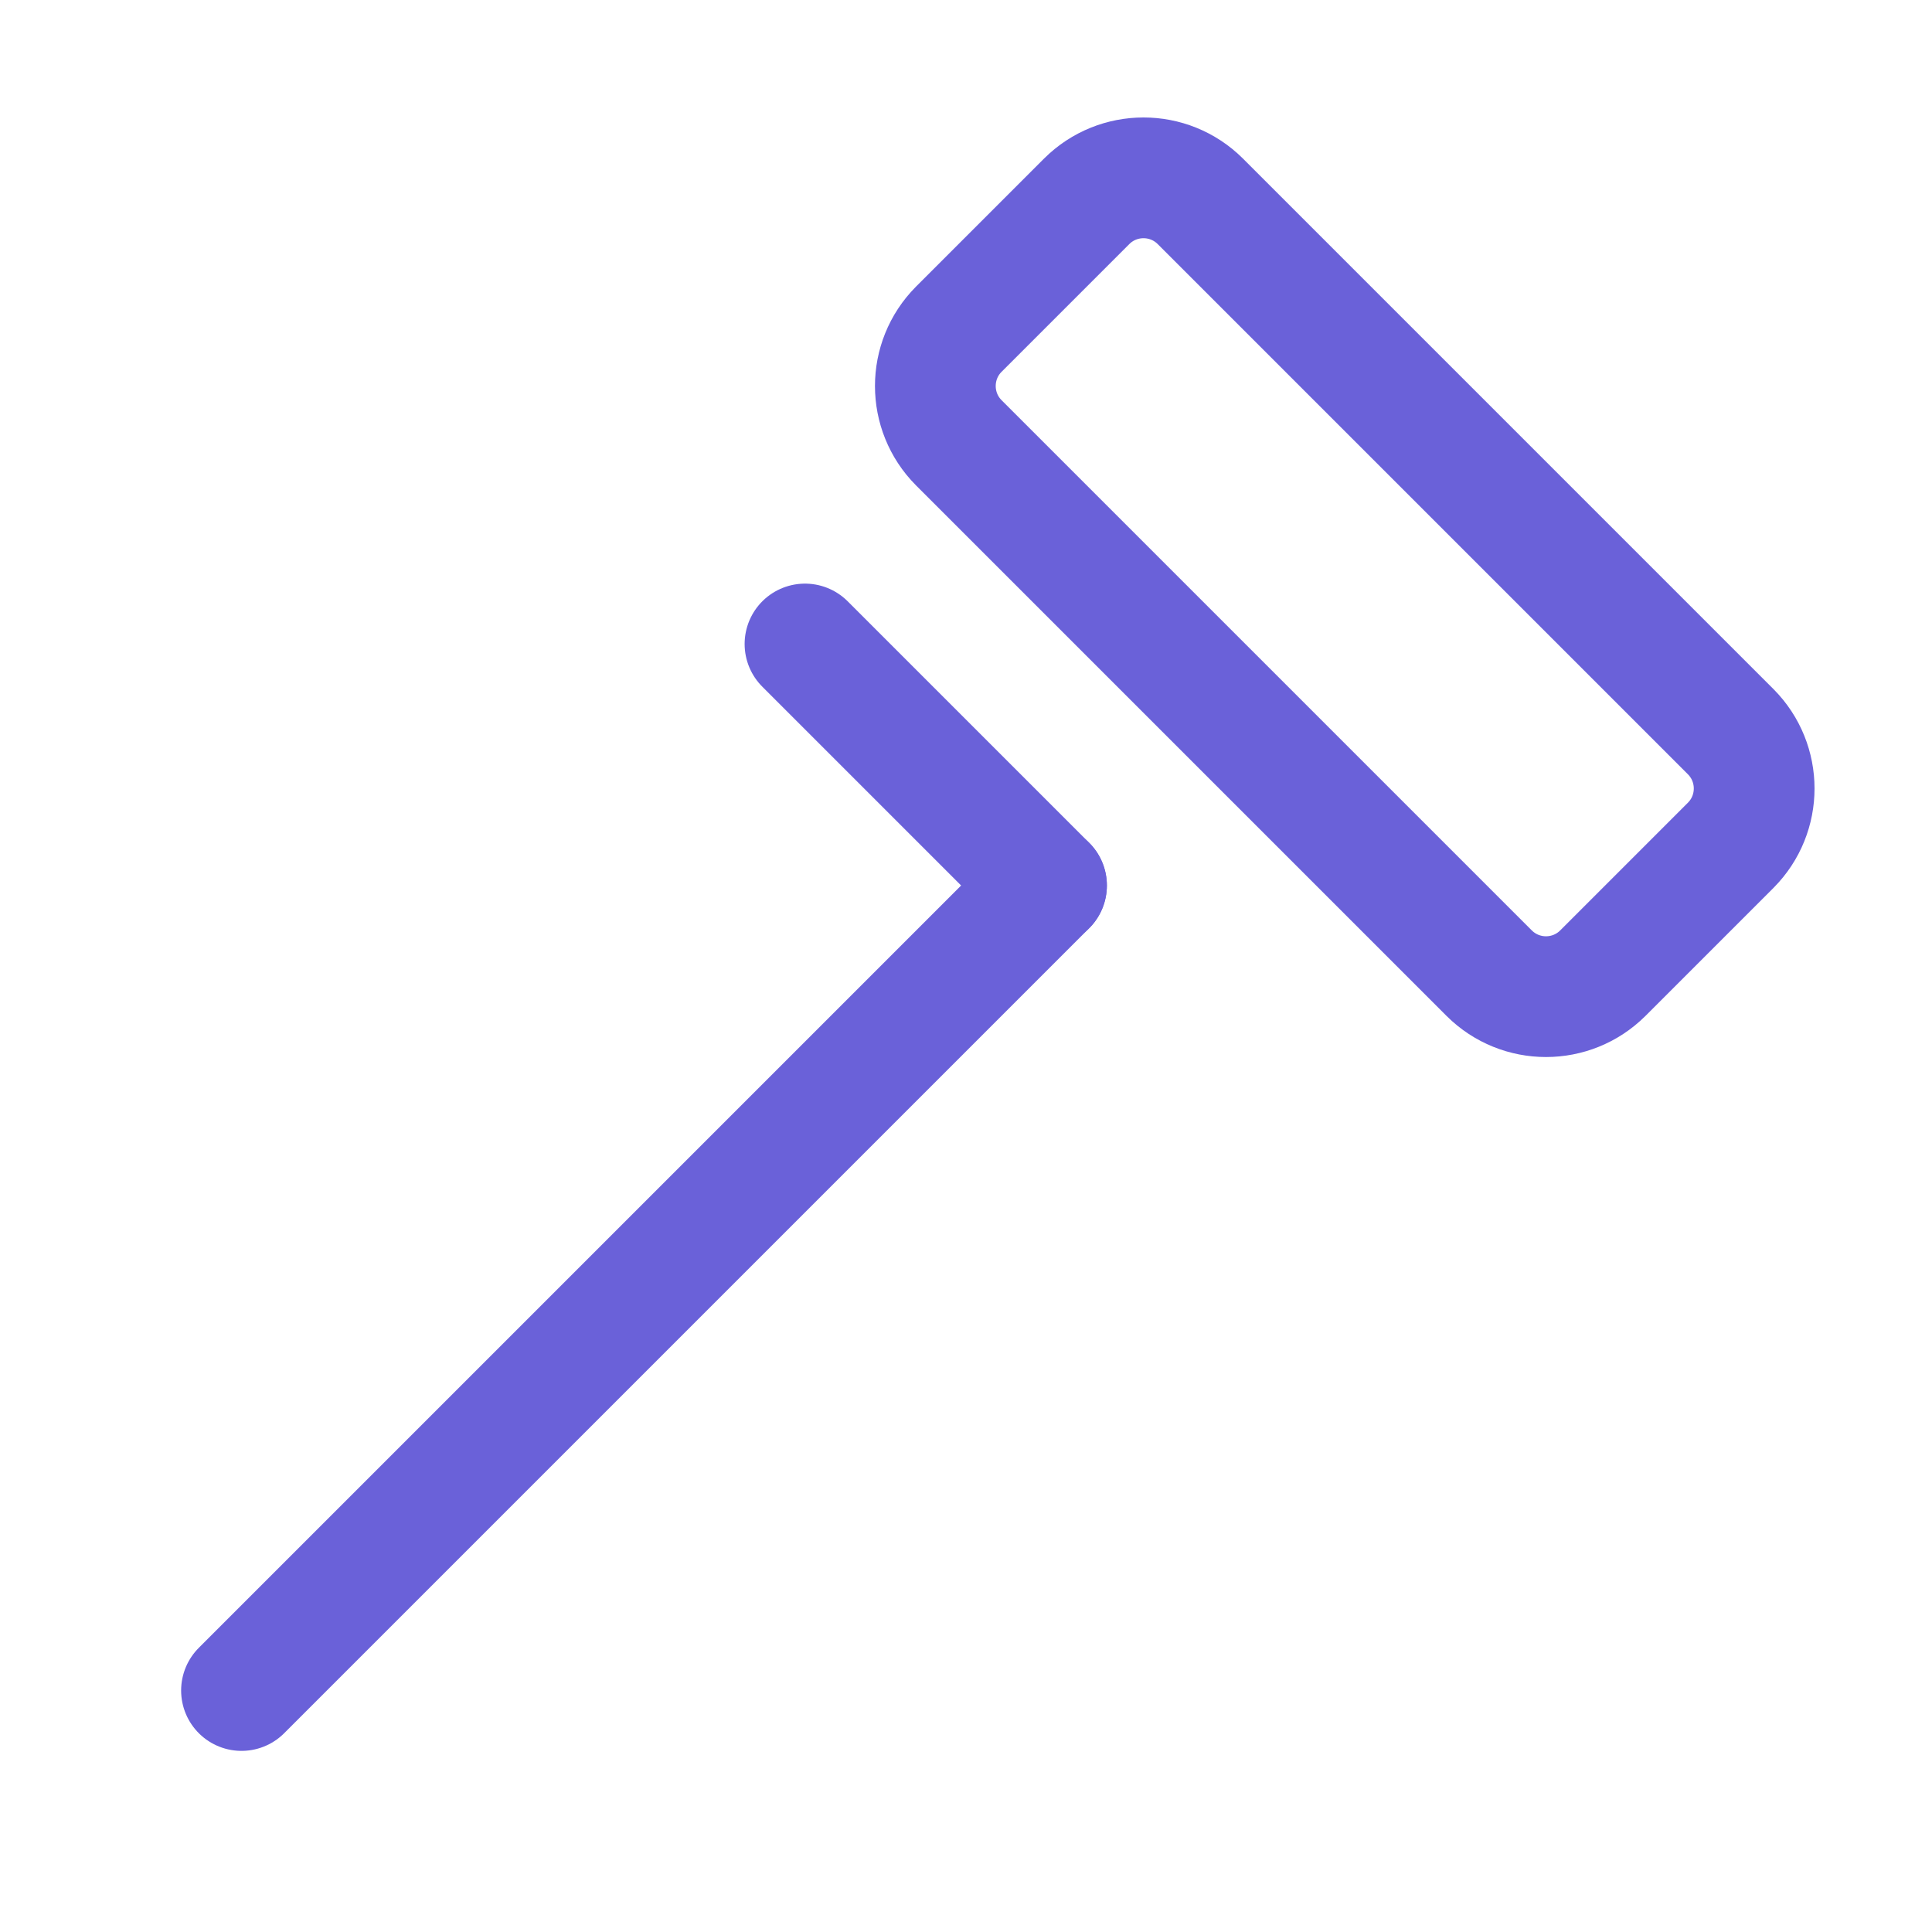
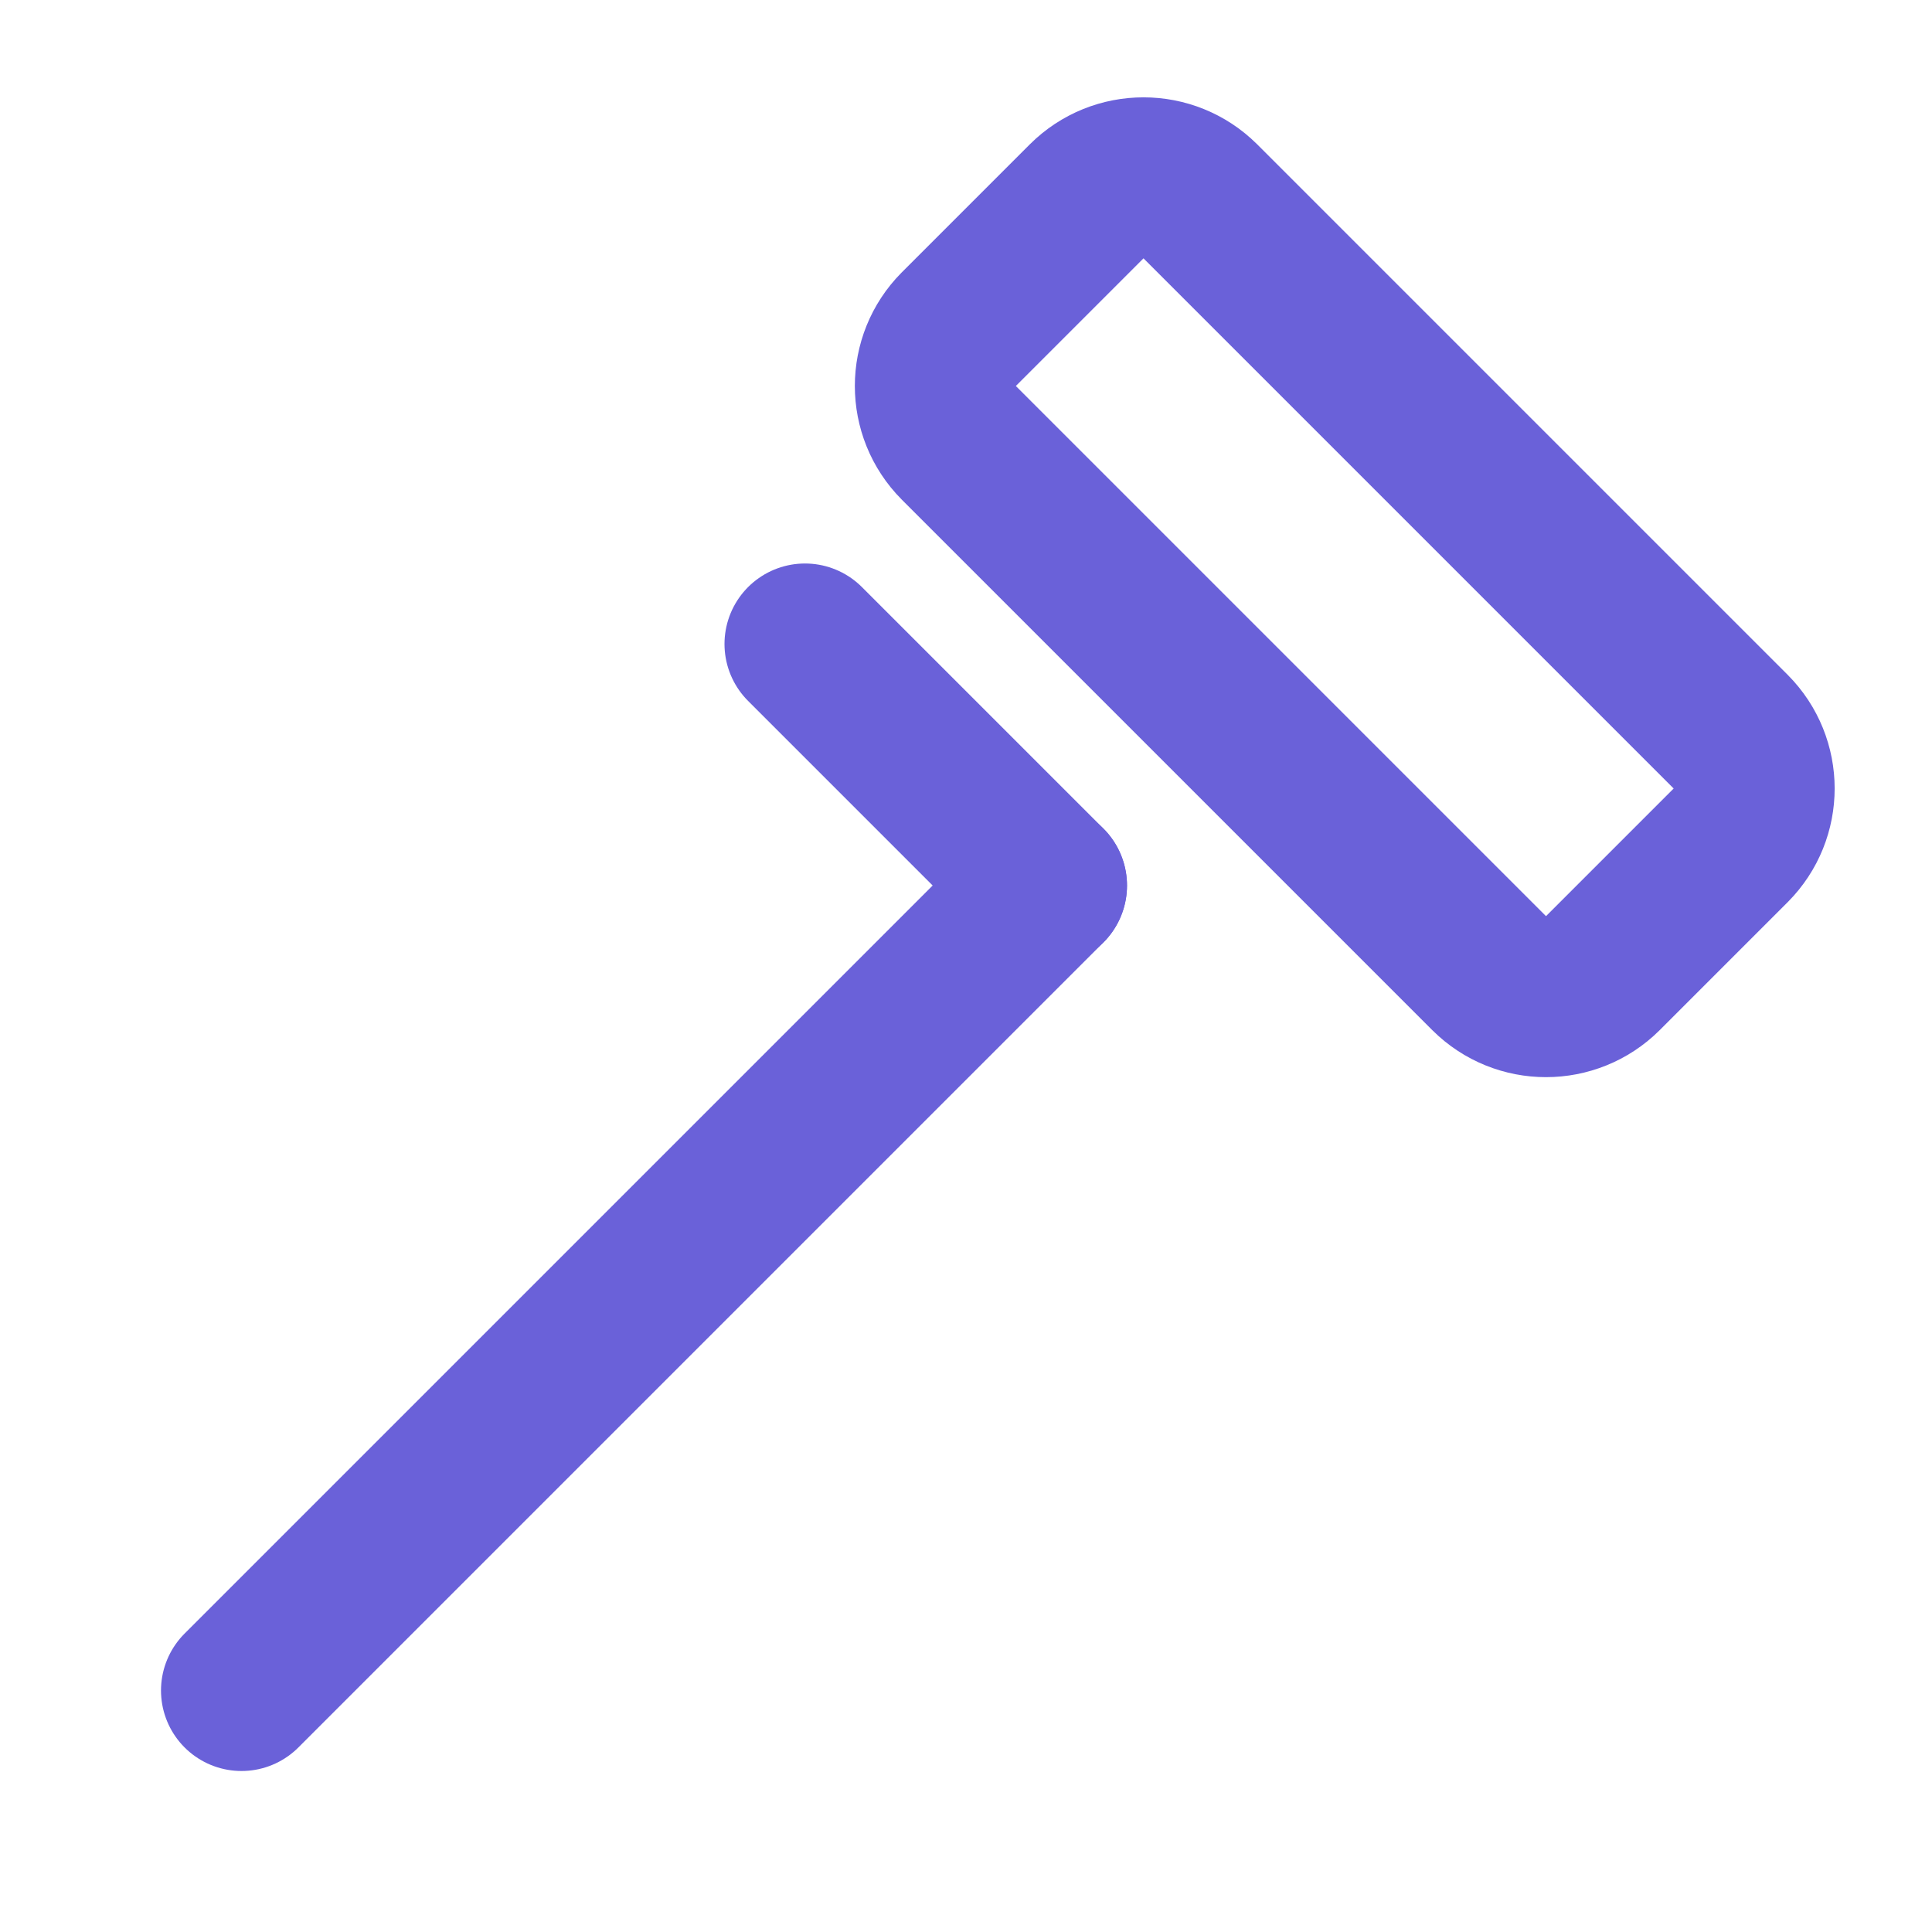
- <svg xmlns="http://www.w3.org/2000/svg" viewBox="0 0 24 24" fill="none" stroke="#6a61d9" stroke-width="1.5" stroke-linecap="round" stroke-linejoin="round">
+ <svg xmlns="http://www.w3.org/2000/svg" viewBox="0 0 24 24" fill="none" stroke="#6a61d9" stroke-width="2" stroke-linecap="round" stroke-linejoin="round">
  <path d="M3 21l10-10" />
  <path d="M13 11l-3-3" />
  <path d="M13.5 2.5a1 1 0 0 1 1.41 0l6.59 6.59a1 1 0 0 1 0 1.41l-1.59 1.59a1 1 0 0 1-1.41 0L11.91 5.5a1 1 0 0 1 0-1.41l1.59-1.59z" />
</svg>
